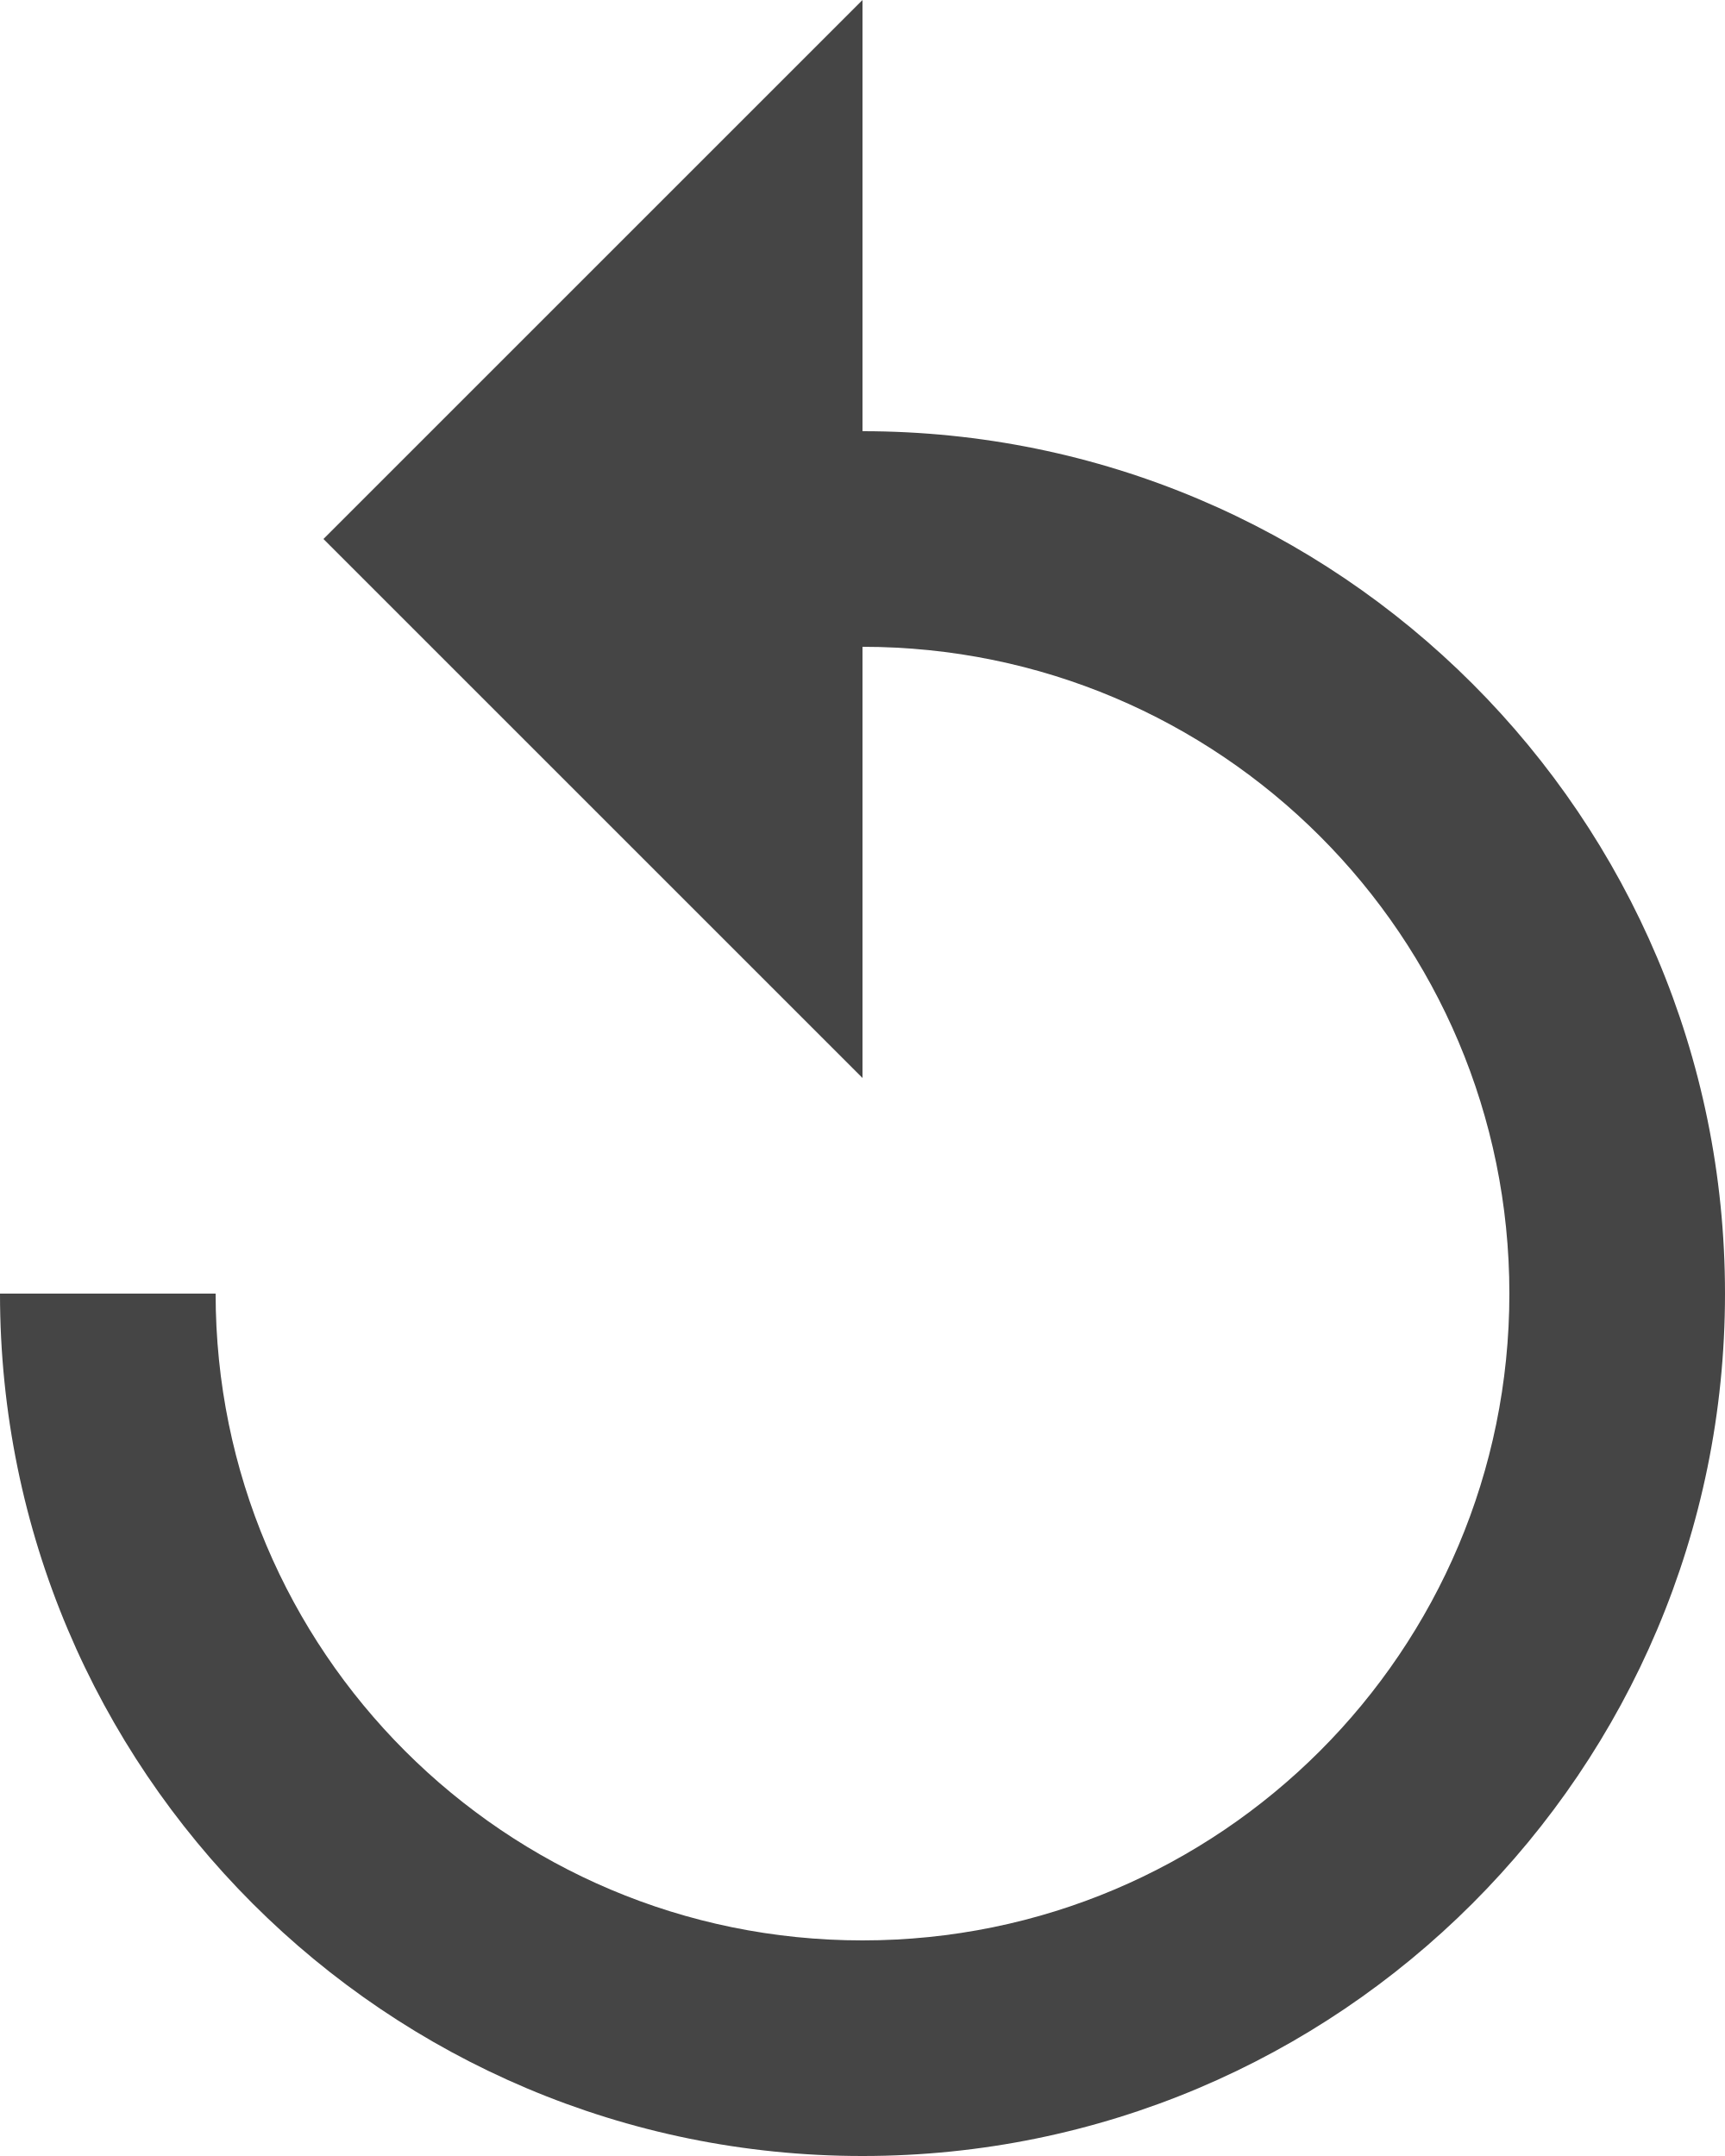
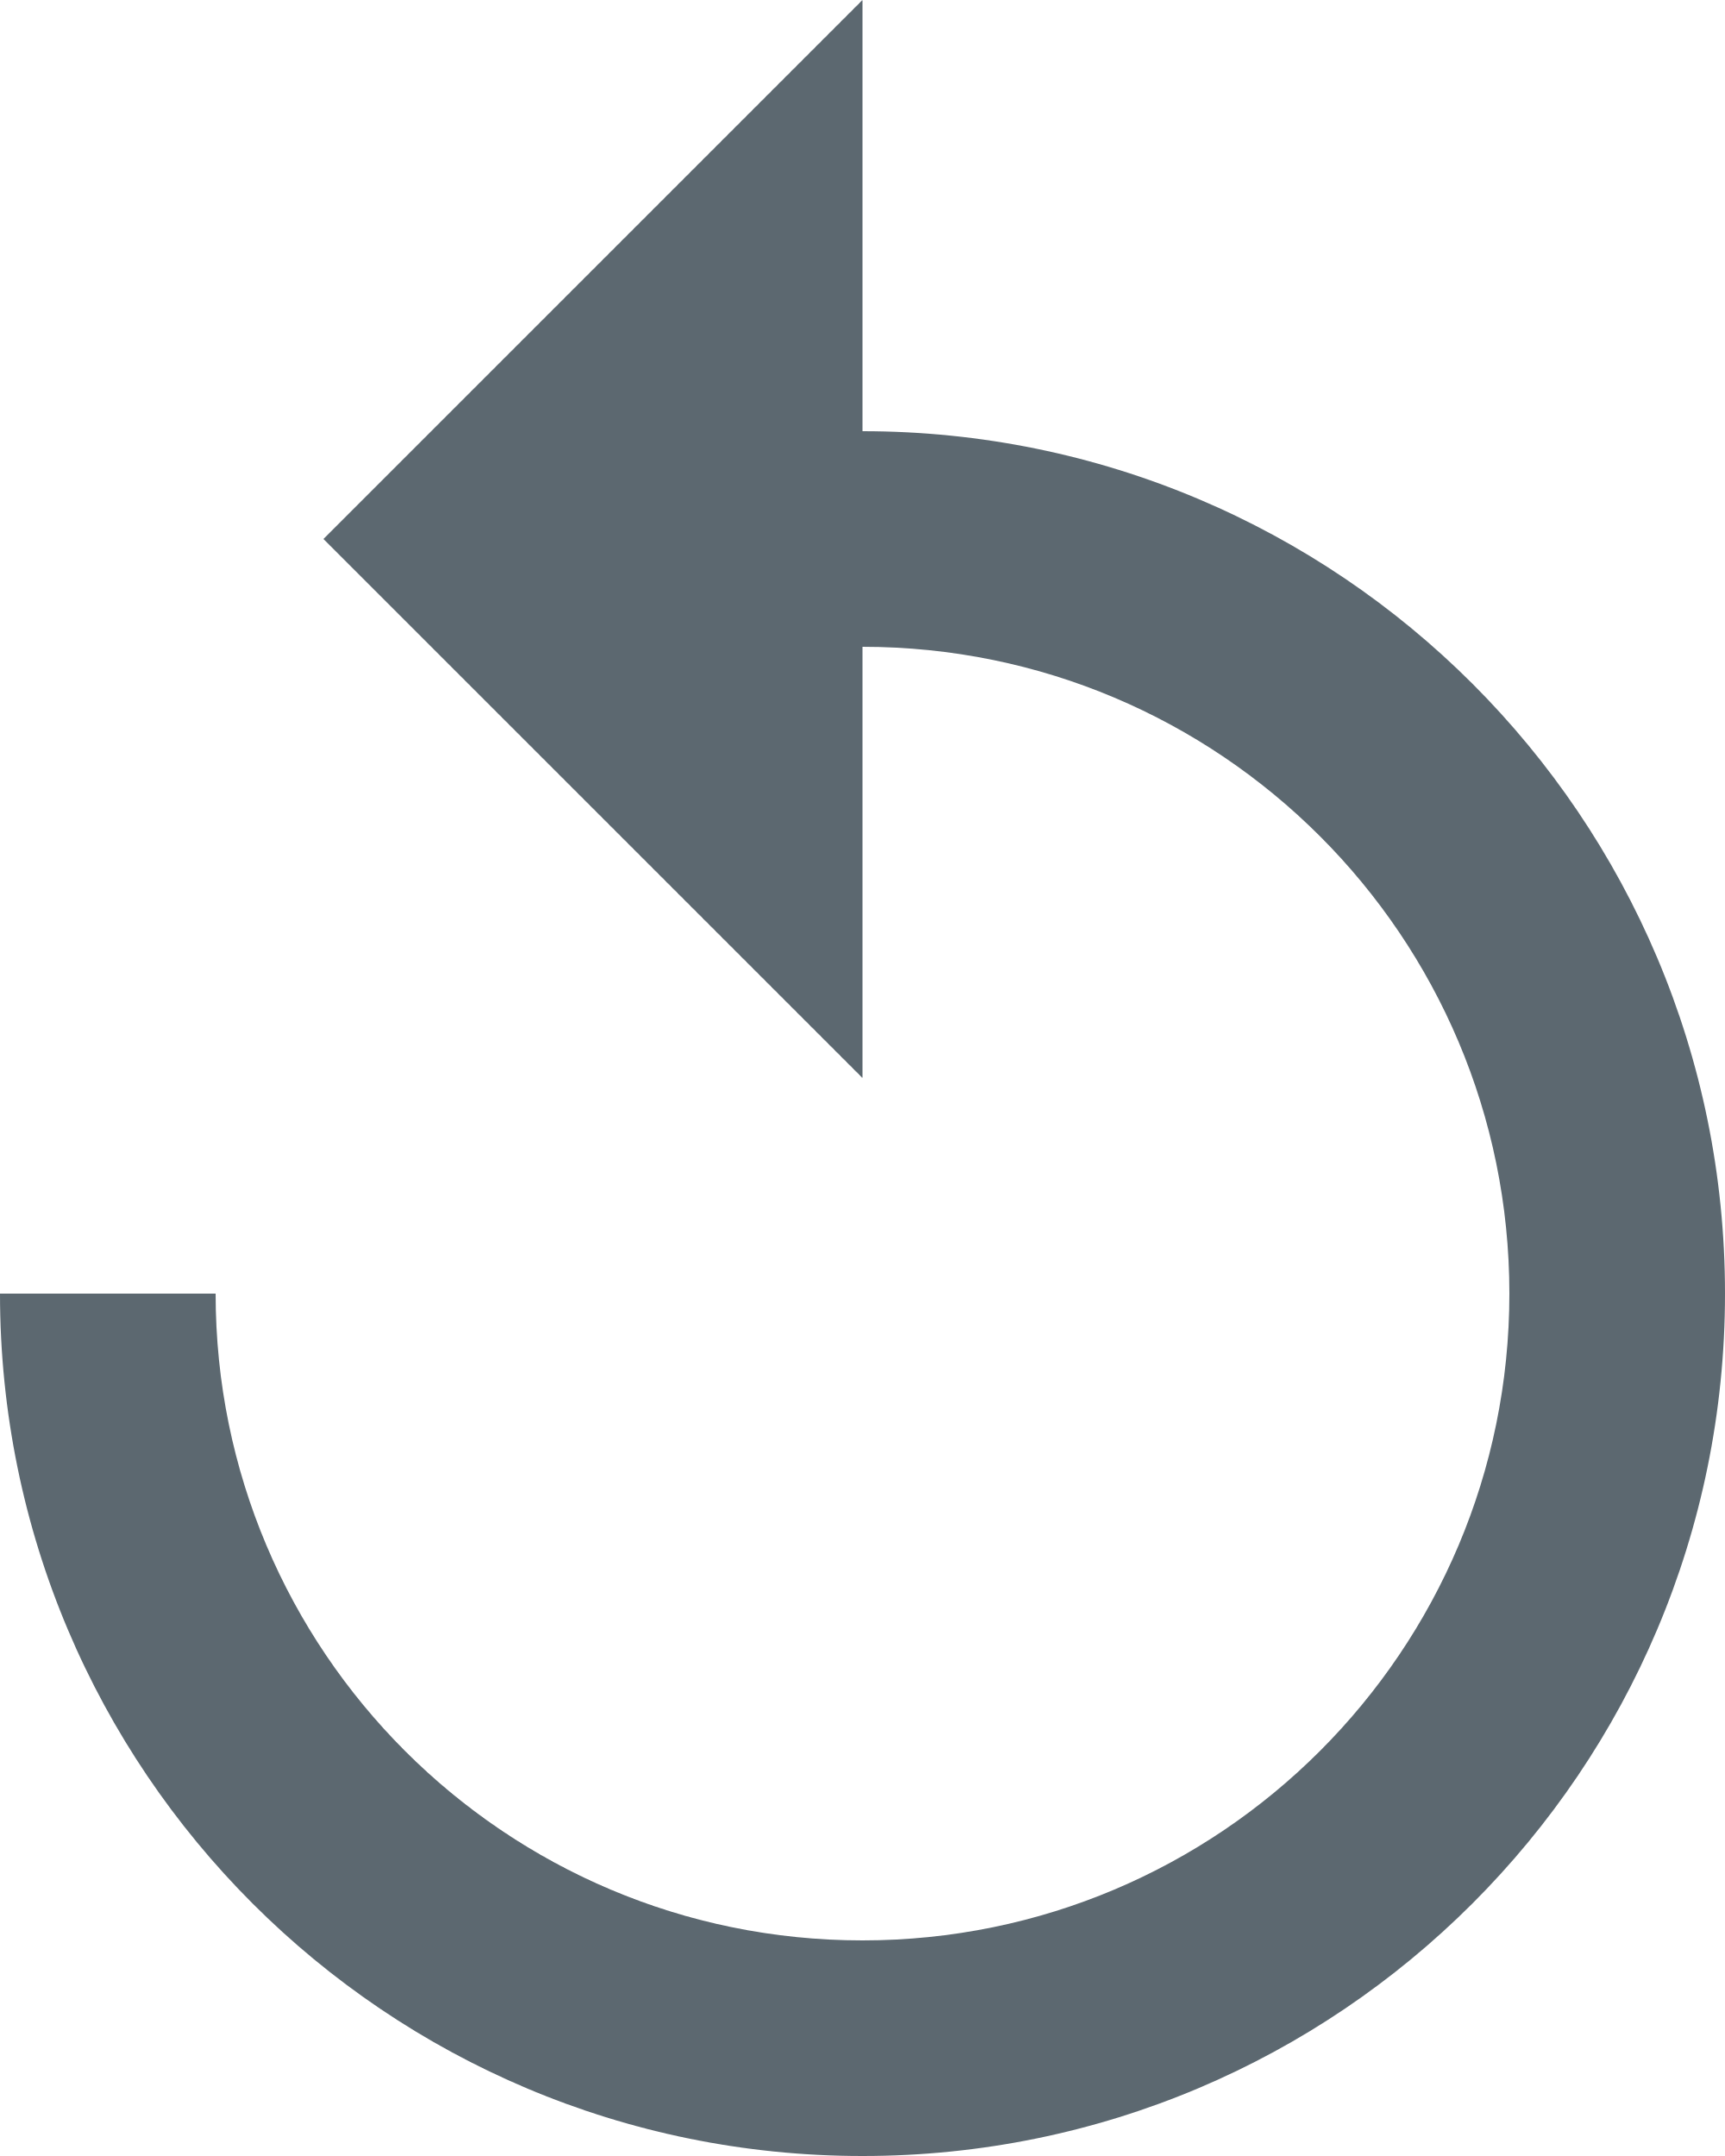
<svg xmlns="http://www.w3.org/2000/svg" version="1.0" id="Layer_1" x="0px" y="0px" width="16px" height="20px" viewBox="0 0 16 20" enable-background="new 0 0 16 20" xml:space="preserve">
-   <path fill="#454545" d="M8,4V0L3,5l5,5V6c3.315,0,6,2.686,6,6s-2.685,6-6,6s-6-2.686-6-6H0c0,4.42,3.58,8,8,8s8-3.58,8-8S12.42,4,8,4z" />
+   <path fill="#5c6870" d="M8,4V0L3,5l5,5V6c3.315,0,6,2.686,6,6s-2.685,6-6,6s-6-2.686-6-6H0c0,4.42,3.58,8,8,8s8-3.58,8-8S12.42,4,8,4z" />
</svg>
